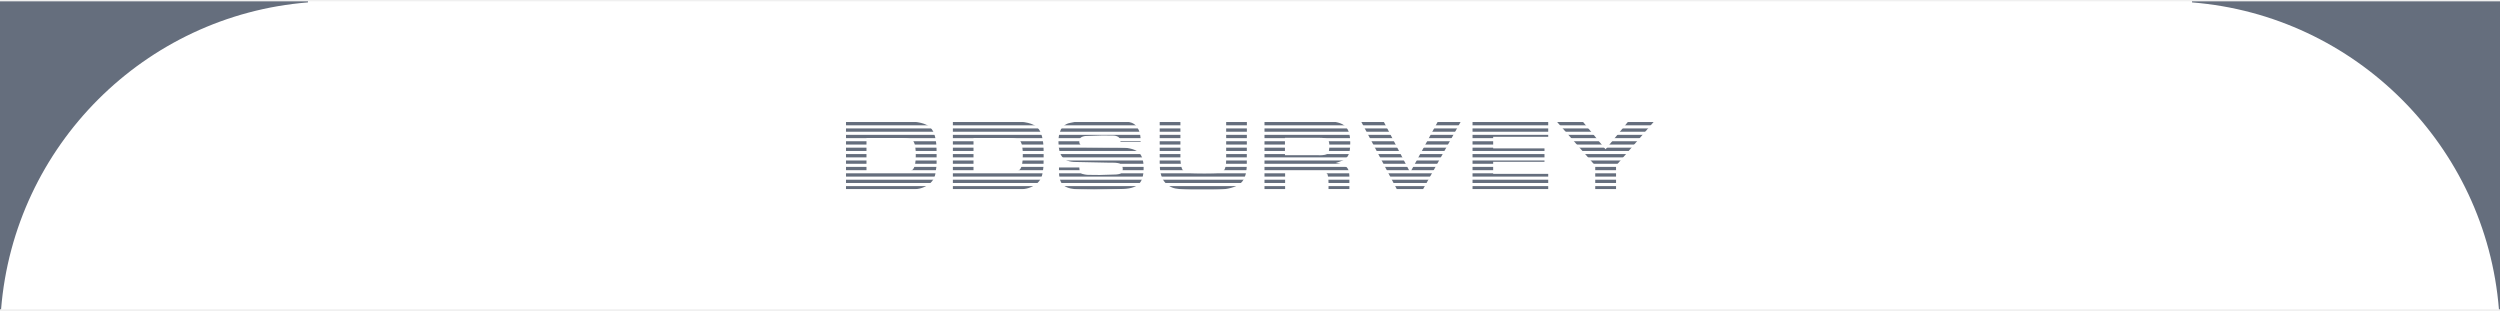
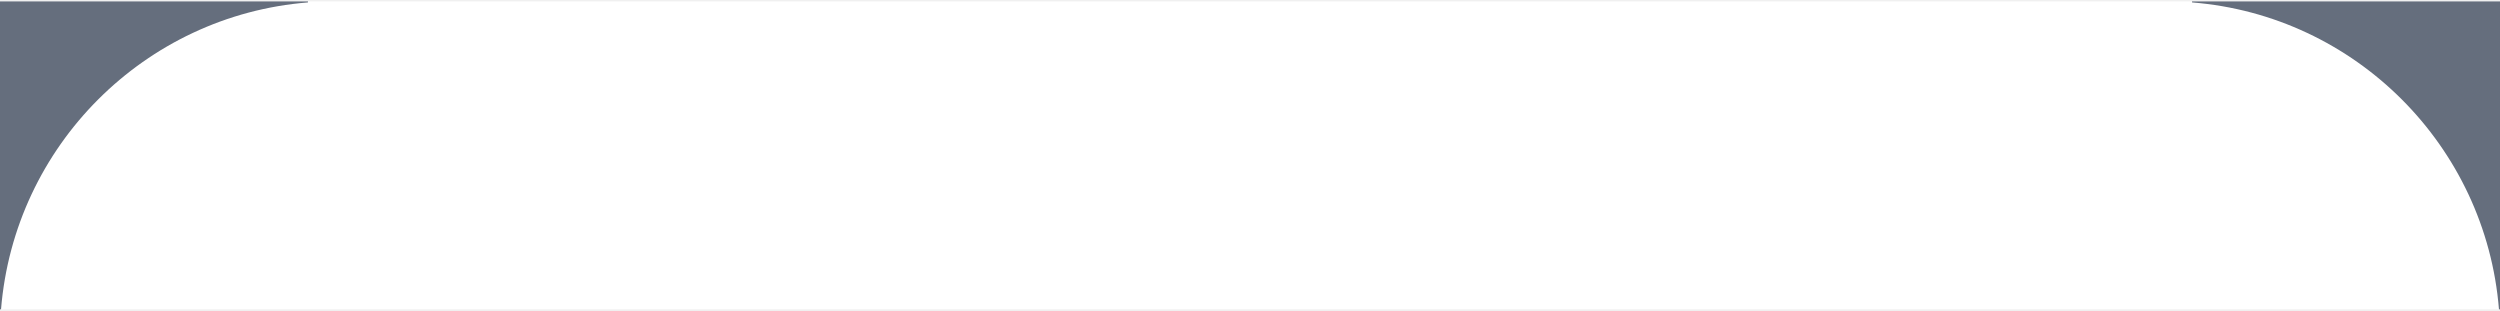
- <svg xmlns="http://www.w3.org/2000/svg" width="1441" height="179" viewBox="0 0 1441 179" fill="none">
-   <rect width="1441" height="177.521" transform="translate(0 0.757812)" fill="white" />
-   <path d="M0.624 178.277C8.168 84.068 83.311 8.925 177.521 1.382L177.521 0.757L1.55193e-05 0.757L0 178.277L0.624 178.277Z" fill="#656E7D" />
-   <g clip-path="url(#clip0_303_2)">
-     <mask id="mask0_303_2" style="mask-type:luminance" maskUnits="userSpaceOnUse" x="446" y="44" width="564" height="84">
-       <path d="M1009.19 46.373H446.39V44.473H1009.19V46.373ZM1009.19 48.163H446.39V50.073H1009.19V48.163ZM1009.19 51.863H446.39V53.763H1009.19V51.863ZM1009.19 55.553H446.39V57.473H1009.19V55.553ZM1009.19 59.253H446.39V61.153H1009.19V59.253ZM1009.19 62.943H446.39V64.853H1009.19V62.943ZM1009.19 66.643H446.39V68.543H1009.19V66.643ZM1009.19 70.333H446.39V72.233H1009.19V70.333ZM1009.19 74.023H446.39V75.933H1009.19V74.023ZM1009.19 77.723H446.39V79.623H1009.19V77.723ZM1009.19 81.413H446.39V83.323H1009.19V81.413ZM1009.19 85.113H446.39V87.013H1009.19V85.113ZM1009.19 88.803H446.39V90.713H1009.19V88.803ZM1009.19 92.503H446.39V94.403H1009.19V92.503ZM1009.19 96.193H446.39V98.093H1009.19V96.193ZM1009.19 99.893H446.39V101.793H1009.19V99.893ZM1009.19 103.583H446.39V105.473H1009.19V103.583ZM1009.19 107.273H446.39V109.183H1009.19V107.273ZM1009.19 110.973H446.39V112.873H1009.19V110.973ZM1009.19 114.663H446.39V116.573H1009.19V114.663ZM1009.19 118.363H446.39V120.263H1009.19V118.363ZM1009.19 122.053H446.39V123.963H1009.19V122.053ZM1009.19 125.753H446.39V127.653H1009.19V125.753Z" fill="white" />
-     </mask>
-     <g mask="url(#mask0_303_2)">
-       <path d="M522 69.953C529.06 69.953 533.803 71.123 536.23 73.463C538.657 75.803 539.867 80.49 539.86 87.523V92.033C539.86 93.873 539.86 95.163 539.78 95.903C539.7 96.643 539.49 98.153 539.1 100.443C538.608 102.892 537.171 105.047 535.1 106.443C532.561 108.24 529.499 109.148 526.39 109.023H487.55V69.953H522ZM527.85 89.603V89.253C527.85 85.443 527.42 82.863 526.57 81.543C525.72 80.223 523.4 79.543 519.65 79.543H499.44V99.413H519.44C523.107 99.413 525.42 98.746 526.38 97.413C527.39 96.013 527.85 93.473 527.85 89.603Z" fill="#656E7D" />
-       <path d="M583.68 69.953C590.753 69.953 595.5 71.123 597.92 73.463C600.34 75.803 601.55 80.49 601.55 87.523V92.033C601.55 93.873 601.52 95.163 601.46 95.903C601.46 96.643 601.18 98.153 600.79 100.443C600.298 102.892 598.861 105.047 596.79 106.443C594.261 108.231 591.215 109.137 588.12 109.023H549.24V69.953H583.68ZM589.54 89.603V89.253C589.54 85.443 589.11 82.863 588.25 81.543C587.39 80.223 585.09 79.543 581.34 79.543H561.13V99.413H581.13C584.81 99.413 587.13 98.733 588.08 97.413C589.03 96.093 589.54 93.473 589.54 89.603Z" fill="#656E7D" />
-       <path d="M622.17 97.193C622.17 98.793 622.71 99.803 623.78 100.193C625.226 100.657 626.743 100.863 628.26 100.803L633.89 100.863L641.89 100.623C644.07 100.623 645.5 100.353 646.16 99.803C646.49 99.463 646.749 99.059 646.921 98.617C647.092 98.175 647.174 97.703 647.161 97.229C647.148 96.755 647.041 96.288 646.845 95.856C646.649 95.424 646.368 95.036 646.02 94.713C645.25 94.083 643.8 93.773 641.65 93.773H639.69L620.12 93.363C616.453 93.363 613.867 92.437 612.36 90.583C610.86 88.723 610.1 85.883 610.1 82.053C609.968 79.458 610.462 76.868 611.54 74.503C612.094 73.554 612.846 72.736 613.745 72.104C614.644 71.472 615.669 71.042 616.75 70.843C619.999 70.106 623.318 69.72 626.65 69.693C630.73 69.583 633.48 69.523 634.88 69.523L643.2 69.633C645.889 69.571 648.576 69.84 651.2 70.433C652.074 70.603 652.904 70.946 653.643 71.442C654.382 71.939 655.013 72.579 655.5 73.323C656.242 74.498 656.789 75.784 657.12 77.133C657.385 78.682 657.502 80.252 657.47 81.823H645.84C645.898 81.283 645.818 80.736 645.608 80.234C645.399 79.733 645.065 79.292 644.64 78.953C643.624 78.349 642.45 78.064 641.27 78.133L635.53 78.073L626.45 78.363C625.383 78.332 624.325 78.566 623.37 79.043C622.964 79.255 622.628 79.58 622.404 79.98C622.18 80.38 622.078 80.836 622.11 81.293C622.034 81.864 622.138 82.444 622.406 82.953C622.675 83.462 623.096 83.875 623.61 84.133C624.905 84.641 626.291 84.872 627.68 84.813H628.91L636.91 84.923L644.76 84.983C649.76 84.983 653.46 85.773 655.76 87.363C658.06 88.953 659.19 92.113 659.19 96.883C659.19 101.483 658.163 104.647 656.11 106.373C654.057 108.1 650.67 108.957 645.95 108.943L630.72 109.353L622.72 109.183C618.5 109.183 615.4 108.493 613.4 107.133C611.4 105.773 610.4 103.013 610.4 98.873V96.543H622.11L622.17 97.193Z" fill="#656E7D" />
-       <path d="M718.66 92.272V94.552C718.66 100.646 717.067 104.646 713.88 106.552C710.693 108.459 705.783 109.432 699.15 109.472H689.39C685.43 109.565 681.47 109.29 677.56 108.652C674.912 108.147 672.556 106.652 670.97 104.472C669.29 102.252 668.45 98.759 668.45 93.992V69.992H680.39V90.472C680.39 94.385 680.86 96.925 681.8 98.092C682.74 99.259 685.103 99.842 688.89 99.842L694.22 99.902L699.14 99.842C702.38 99.842 704.46 99.342 705.38 98.322C706.3 97.302 706.76 95.262 706.76 92.172V70.012H718.71L718.66 92.272Z" fill="#656E7D" />
-       <path d="M765.23 69.953C769.92 69.953 773.23 70.863 775.28 72.673C777.33 74.483 778.28 77.673 778.28 82.313C778.3 83.822 778.203 85.33 777.99 86.823C777.825 87.975 777.427 89.081 776.82 90.073C776.306 90.894 775.603 91.579 774.77 92.073C773.186 92.842 771.54 93.477 769.85 93.973C771.998 94.129 774.067 94.846 775.85 96.053C777.143 97.093 777.787 98.9 777.78 101.473V108.973H765.76V105.273C765.801 103.734 765.633 102.197 765.26 100.703C764.93 99.573 763.37 99.003 760.6 99.003H740.74V109.003H728.85V69.953H765.23ZM760.23 89.513C762.897 89.513 764.563 89.18 765.23 88.513C765.89 87.843 766.23 86.363 766.23 84.063C766.281 83.091 766.152 82.118 765.85 81.193C765.709 80.868 765.492 80.58 765.217 80.356C764.942 80.132 764.617 79.976 764.27 79.903C763.62 79.696 762.949 79.559 762.27 79.493C761.76 79.493 761.16 79.433 760.45 79.433H740.65V89.473H760.16L760.23 89.513Z" fill="#656E7D" />
-       <path d="M805.11 109.023L784.5 69.953H797.5L812.83 99.383L828.83 69.953H842.09L820.27 109.023H805.11Z" fill="#656E7D" />
-       <path d="M892.39 69.953V78.853H860.66V85.533H890.24V93.263H860.66V100.183H892.39V109.023H848.77V69.953H892.39Z" fill="#656E7D" />
-       <path d="M953.45 69.953L931.49 95.473V109.023H919.49V95.473L897.21 69.953H912.21L925.45 86.063L938.57 69.953H953.45Z" fill="#656E7D" />
-     </g>
-   </g>
-   <path d="M1440.38 178.277C1432.83 84.068 1357.69 8.925 1263.48 1.382L1263.48 0.757L1441 0.757L1441 178.277L1440.38 178.277Z" fill="#656E7D" />
-   <defs>
-     <clipPath id="clip0_303_2">
-       <rect width="465.9" height="39.95" fill="white" transform="translate(487.55 69.543)" />
-     </clipPath>
-   </defs>
+ <svg xmlns="http://www.w3.org/2000/svg" version="1.1" id="Layer_1" x="0px" y="0px" viewBox="0 0 1441 179" style="enable-background:new 0 0 1441 179;" xml:space="preserve">
+   <style type="text/css">
+ 	.st0{fill:#FFFFFF;}
+ 	.st1{fill:#656E7D;}
+ </style>
+   <rect y="0.8" class="st0" width="1441" height="177.5" />
+   <path class="st1" d="M0.6,178.3C8.2,84.1,83.3,8.9,177.5,1.4V0.8L0,0.8l0,177.5H0.6z" />
+   <path class="st1" d="M1440.4,178.3c-7.6-94.2-82.7-169.4-176.9-176.9V0.8l177.5,0v177.5H1440.4z" />
</svg>
